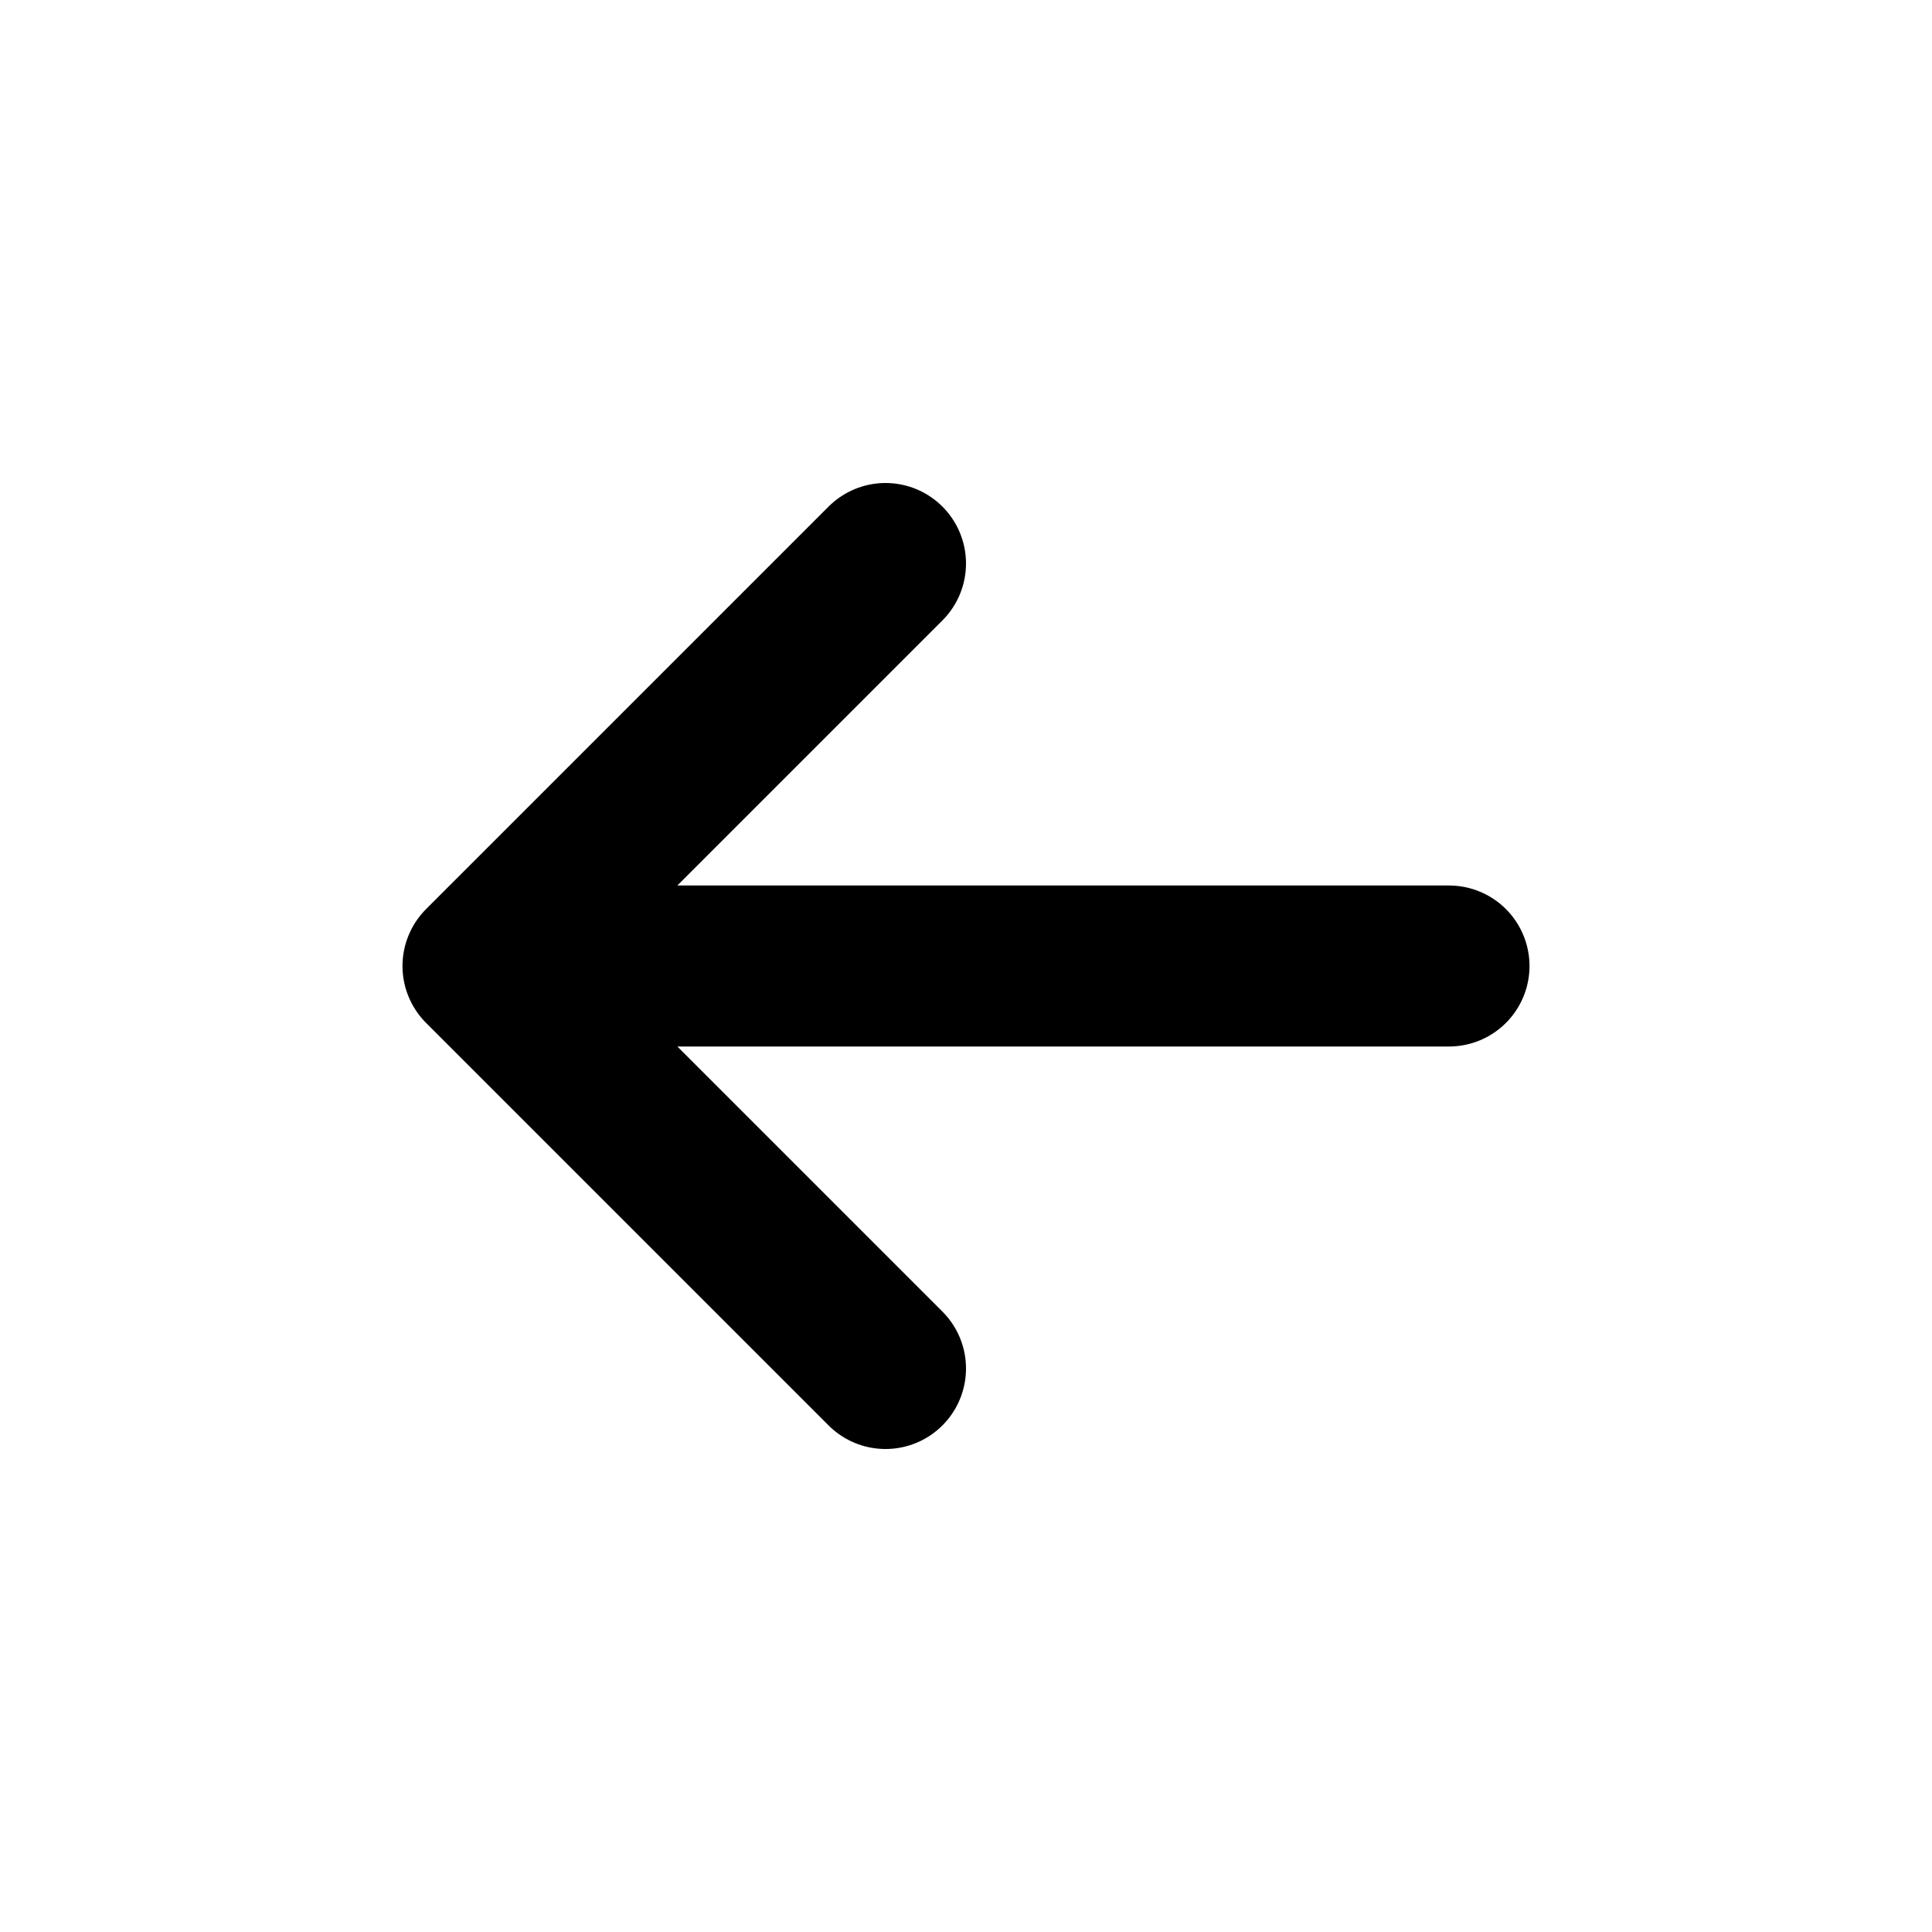
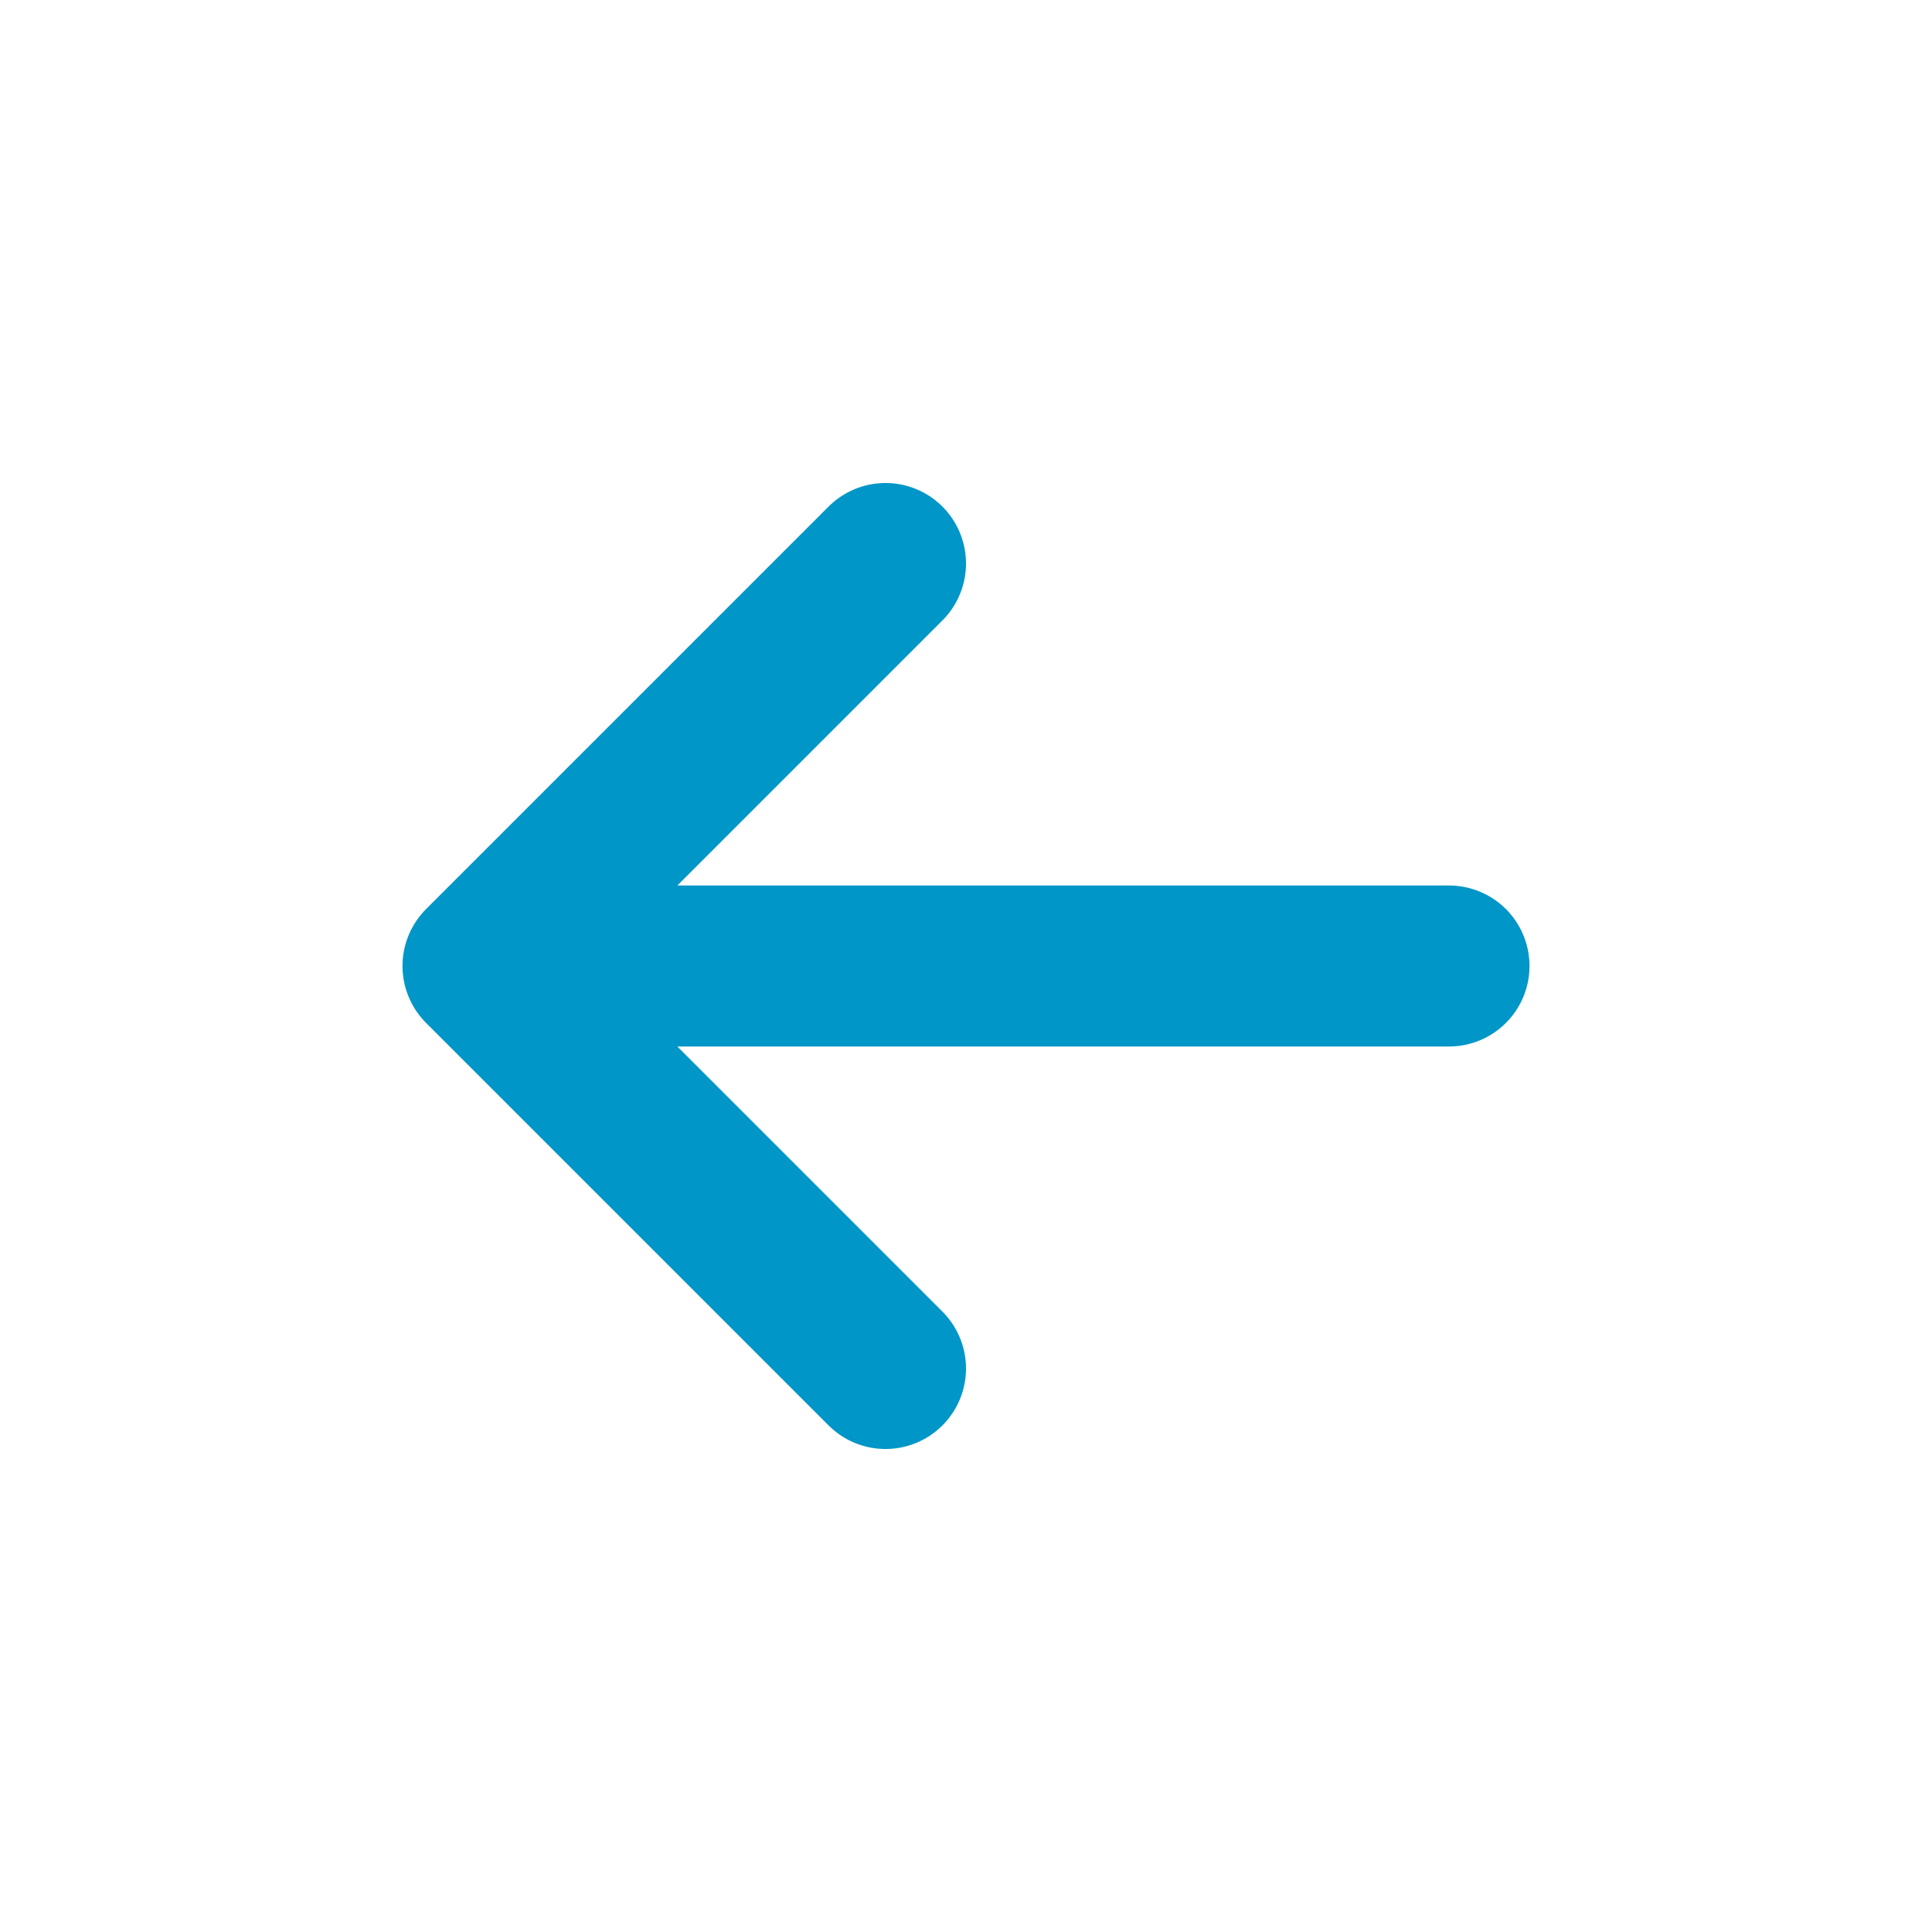
<svg xmlns="http://www.w3.org/2000/svg" width="800px" height="800px" viewBox="0 0 24 24" fill="none">
-   <path d="M6 12H18M6 12L11 7M6 12L11 17" stroke="#000000" stroke-width="2" stroke-linecap="round" stroke-linejoin="round" />
+   <path d="M6 12H18M6 12L11 7M6 12L11 17" stroke="#0096c7" stroke-width="2" stroke-linecap="round" stroke-linejoin="round" />
</svg>
